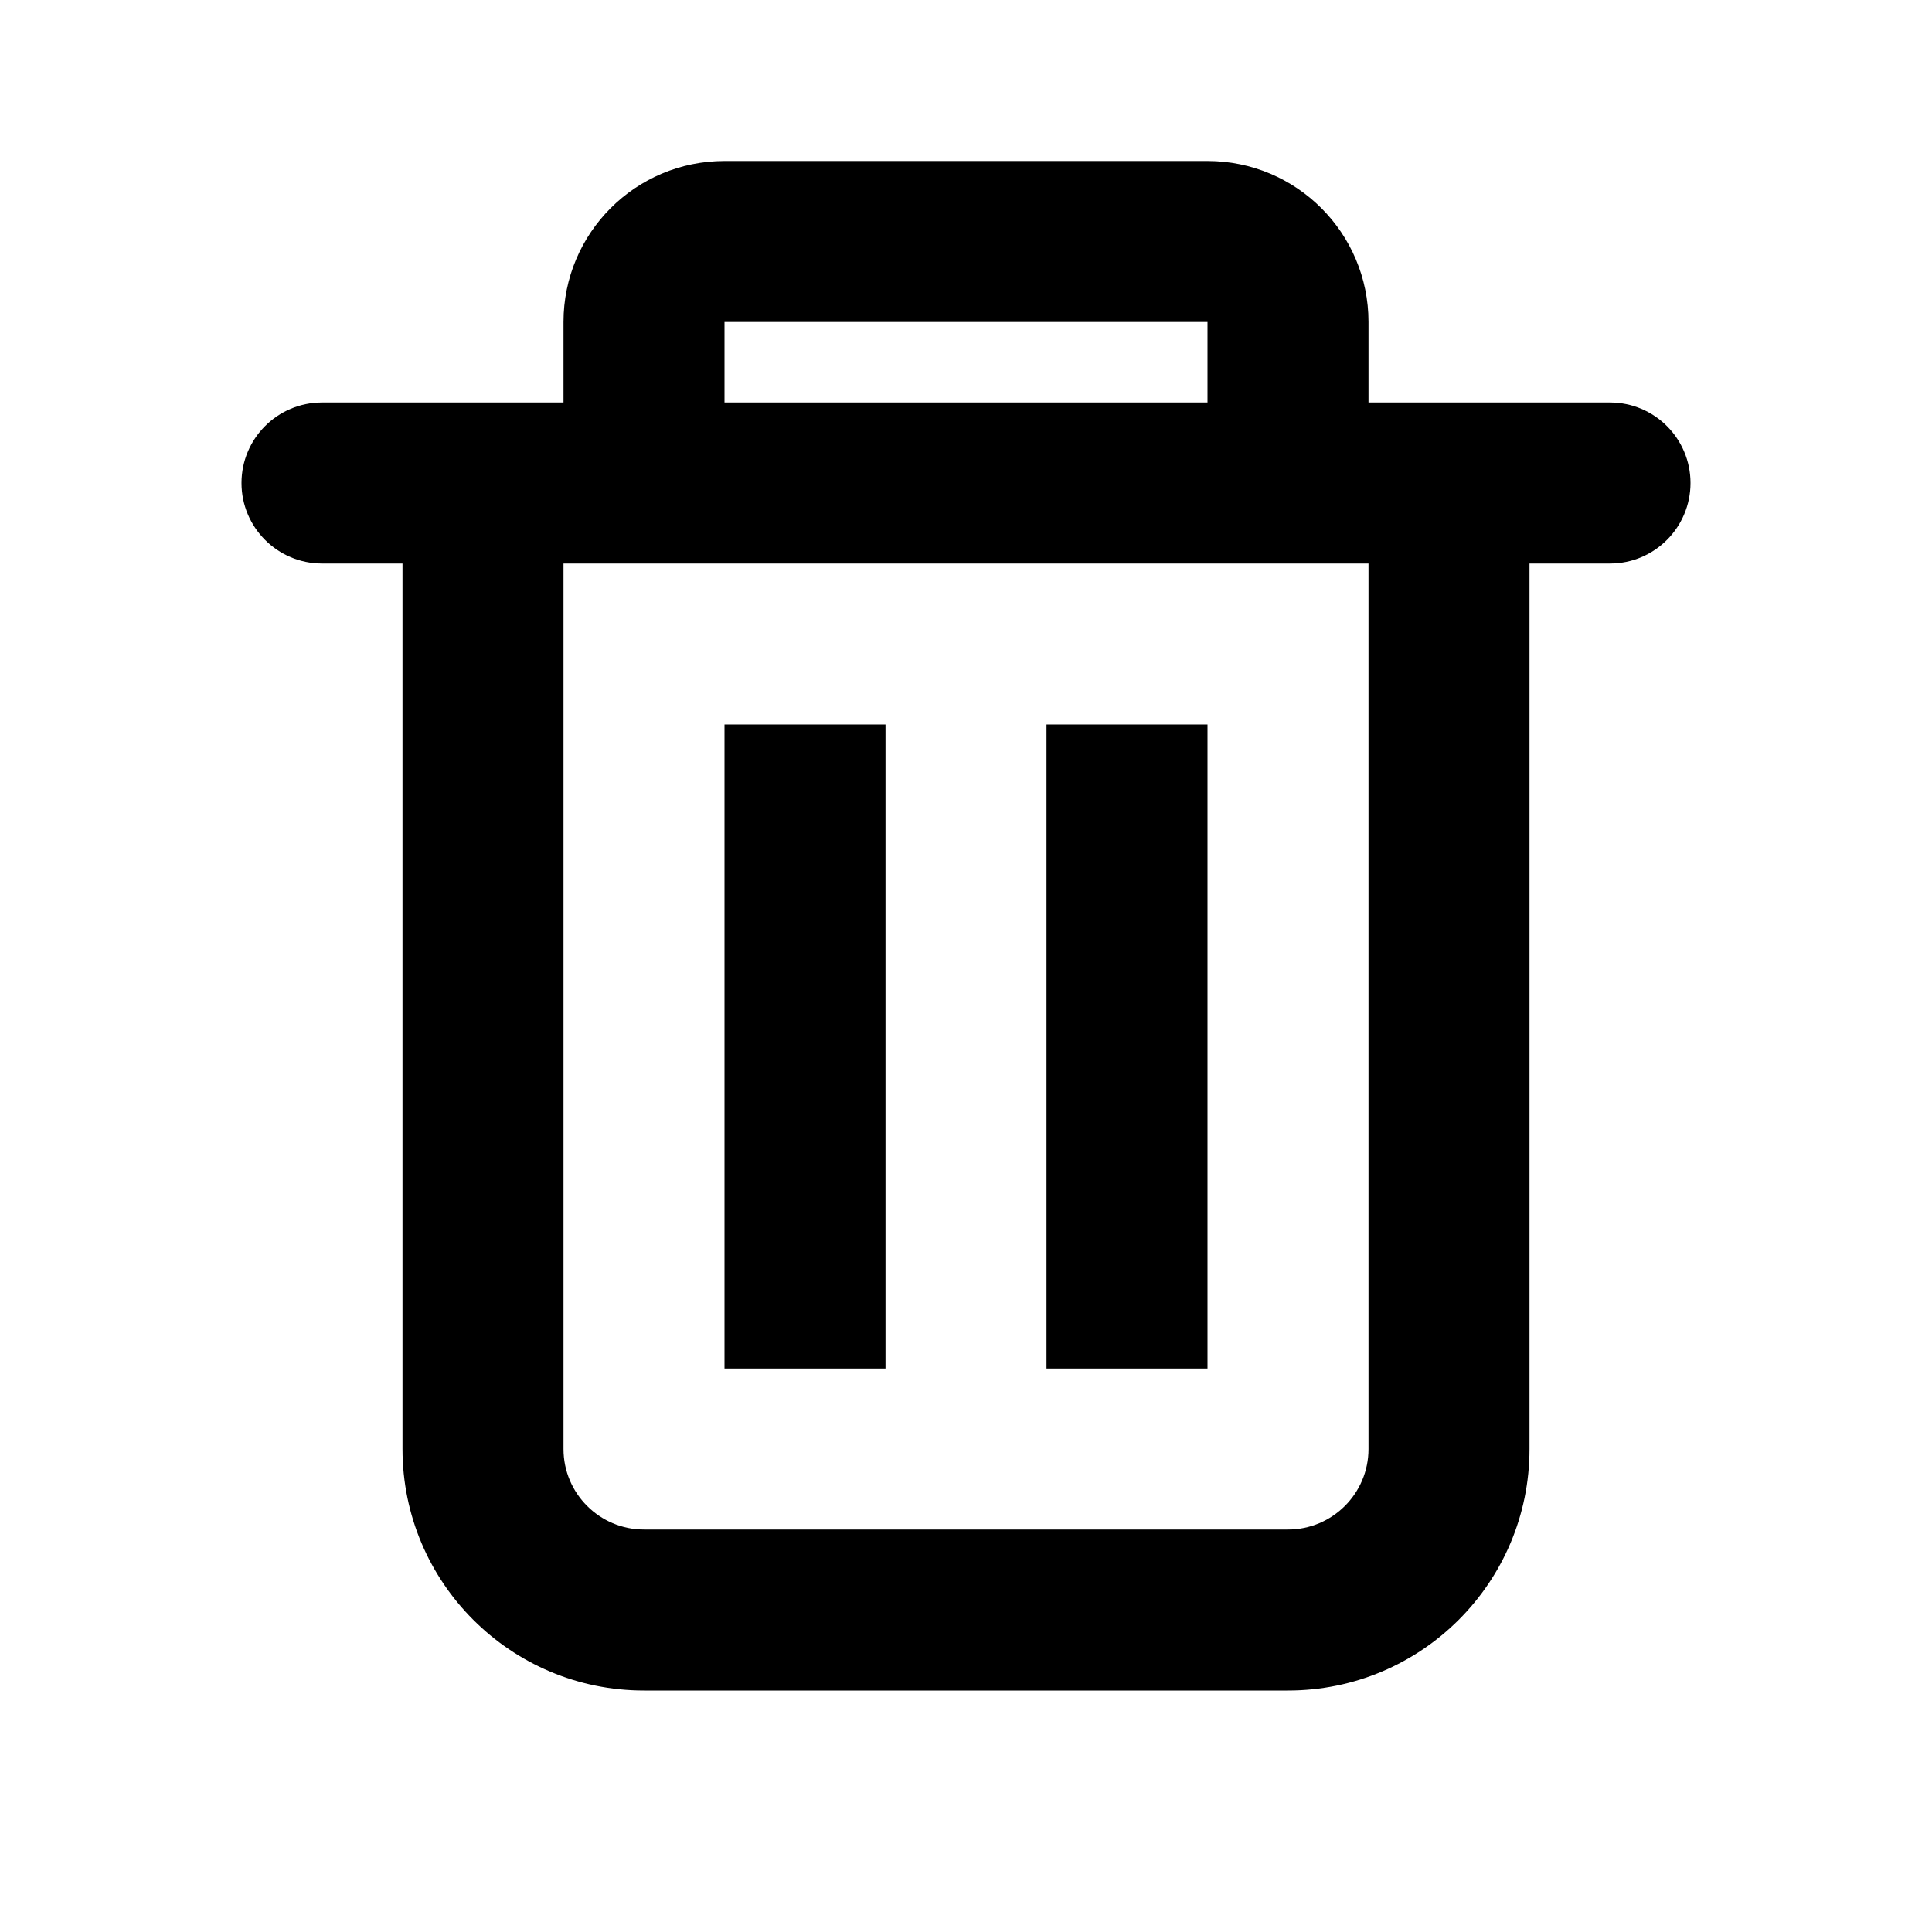
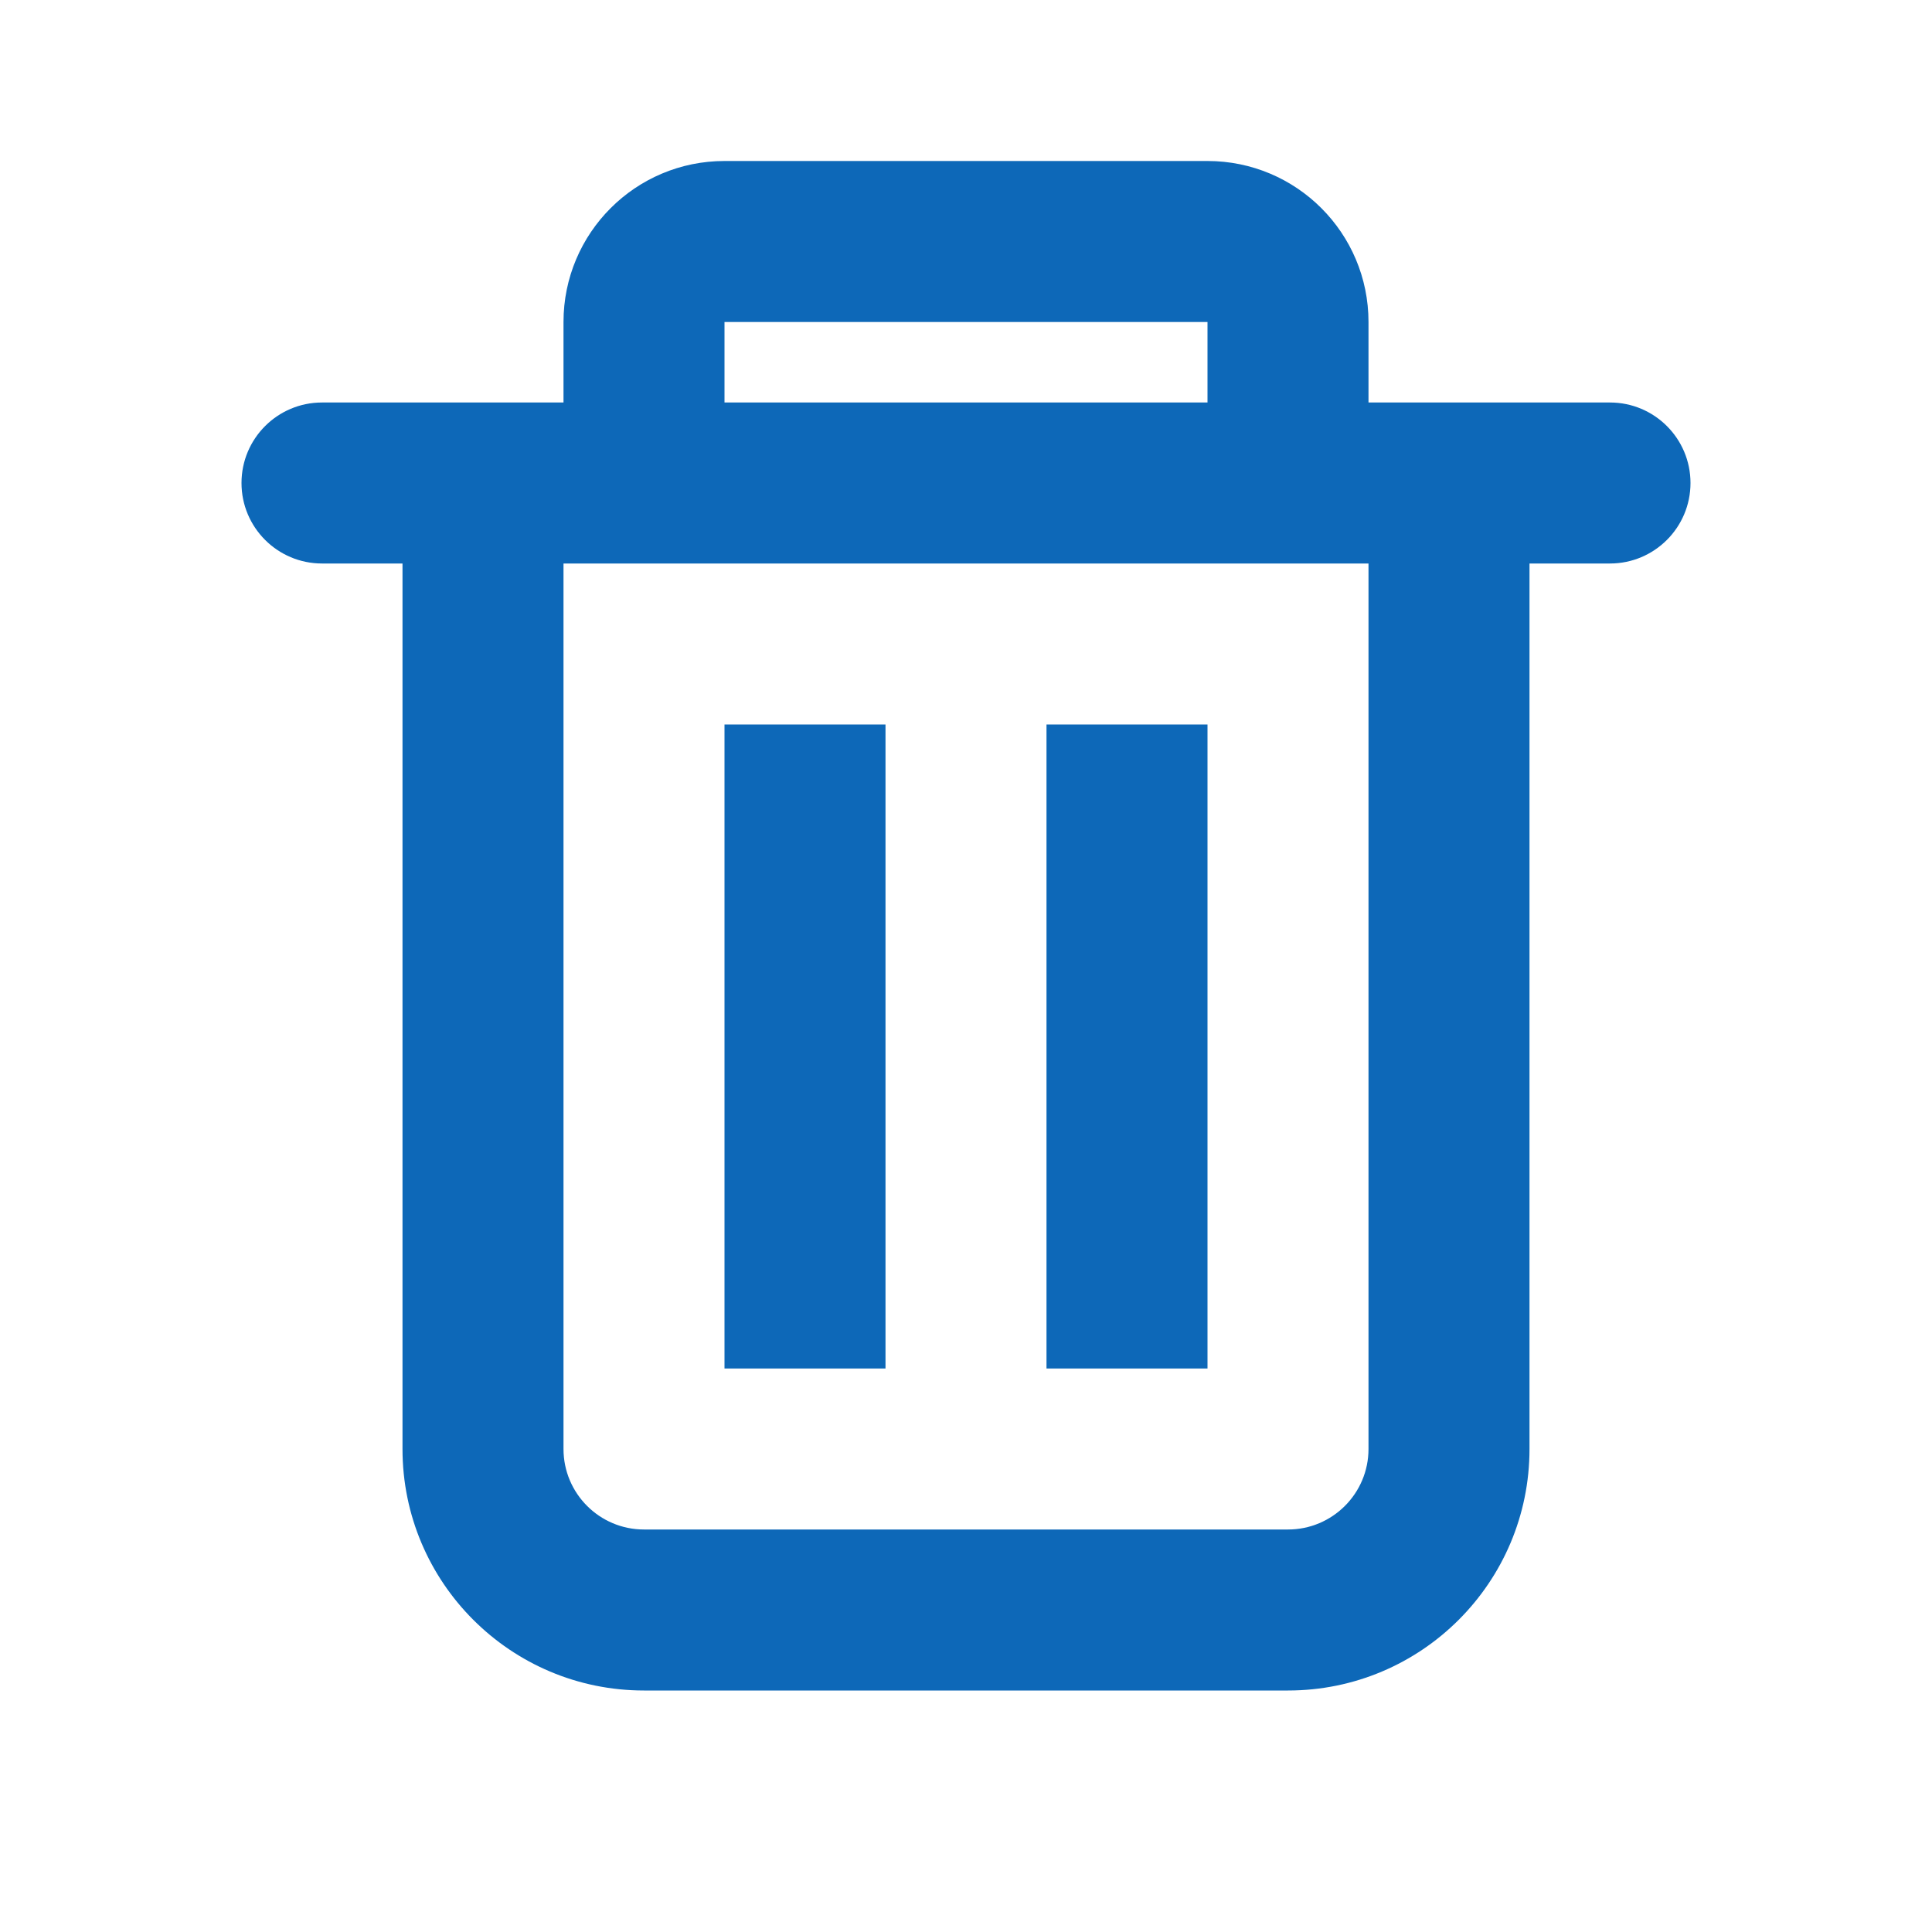
<svg xmlns="http://www.w3.org/2000/svg" width="24" height="24" viewbox="0 0 24 24" fill="none">
-   <path fill-rule="evenodd" clip-rule="evenodd" d="M17 5V4C17 2.895 16.105 2 15 2H9C7.895 2 7 2.895 7 4V5H4C3.448 5 3 5.448 3 6C3 6.552 3.448 7 4 7H5V18C5 19.657 6.343 21 8 21H16C17.657 21 19 19.657 19 18V7H20C20.552 7 21 6.552 21 6C21 5.448 20.552 5 20 5H17ZM15 4H9V5H15V4ZM17 7H7V18C7 18.552 7.448 19 8 19H16C16.552 19 17 18.552 17 18V7Z" fill="currentColor" />
-   <path d="M9 9H11V17H9V9Z" fill="currentColor" />
-   <path d="M13 9H15V17H13V9Z" fill="currentColor" />
+   <path fill-rule="evenodd" clip-rule="evenodd" d="M17 5V4C17 2.895 16.105 2 15 2H9C7.895 2 7 2.895 7 4V5H4C3.448 5 3 5.448 3 6C3 6.552 3.448 7 4 7H5V18C5 19.657 6.343 21 8 21H16C17.657 21 19 19.657 19 18V7H20C20.552 7 21 6.552 21 6C21 5.448 20.552 5 20 5H17ZM15 4H9V5H15V4ZM17 7H7V18C7 18.552 7.448 19 8 19H16C16.552 19 17 18.552 17 18V7Z" fill="#0d68b8" />
+   <path d="M9 9H11V17H9V9Z" fill="#0d68b8" />
+   <path d="M13 9H15V17H13V9Z" fill="#0d68b8" />
</svg>
